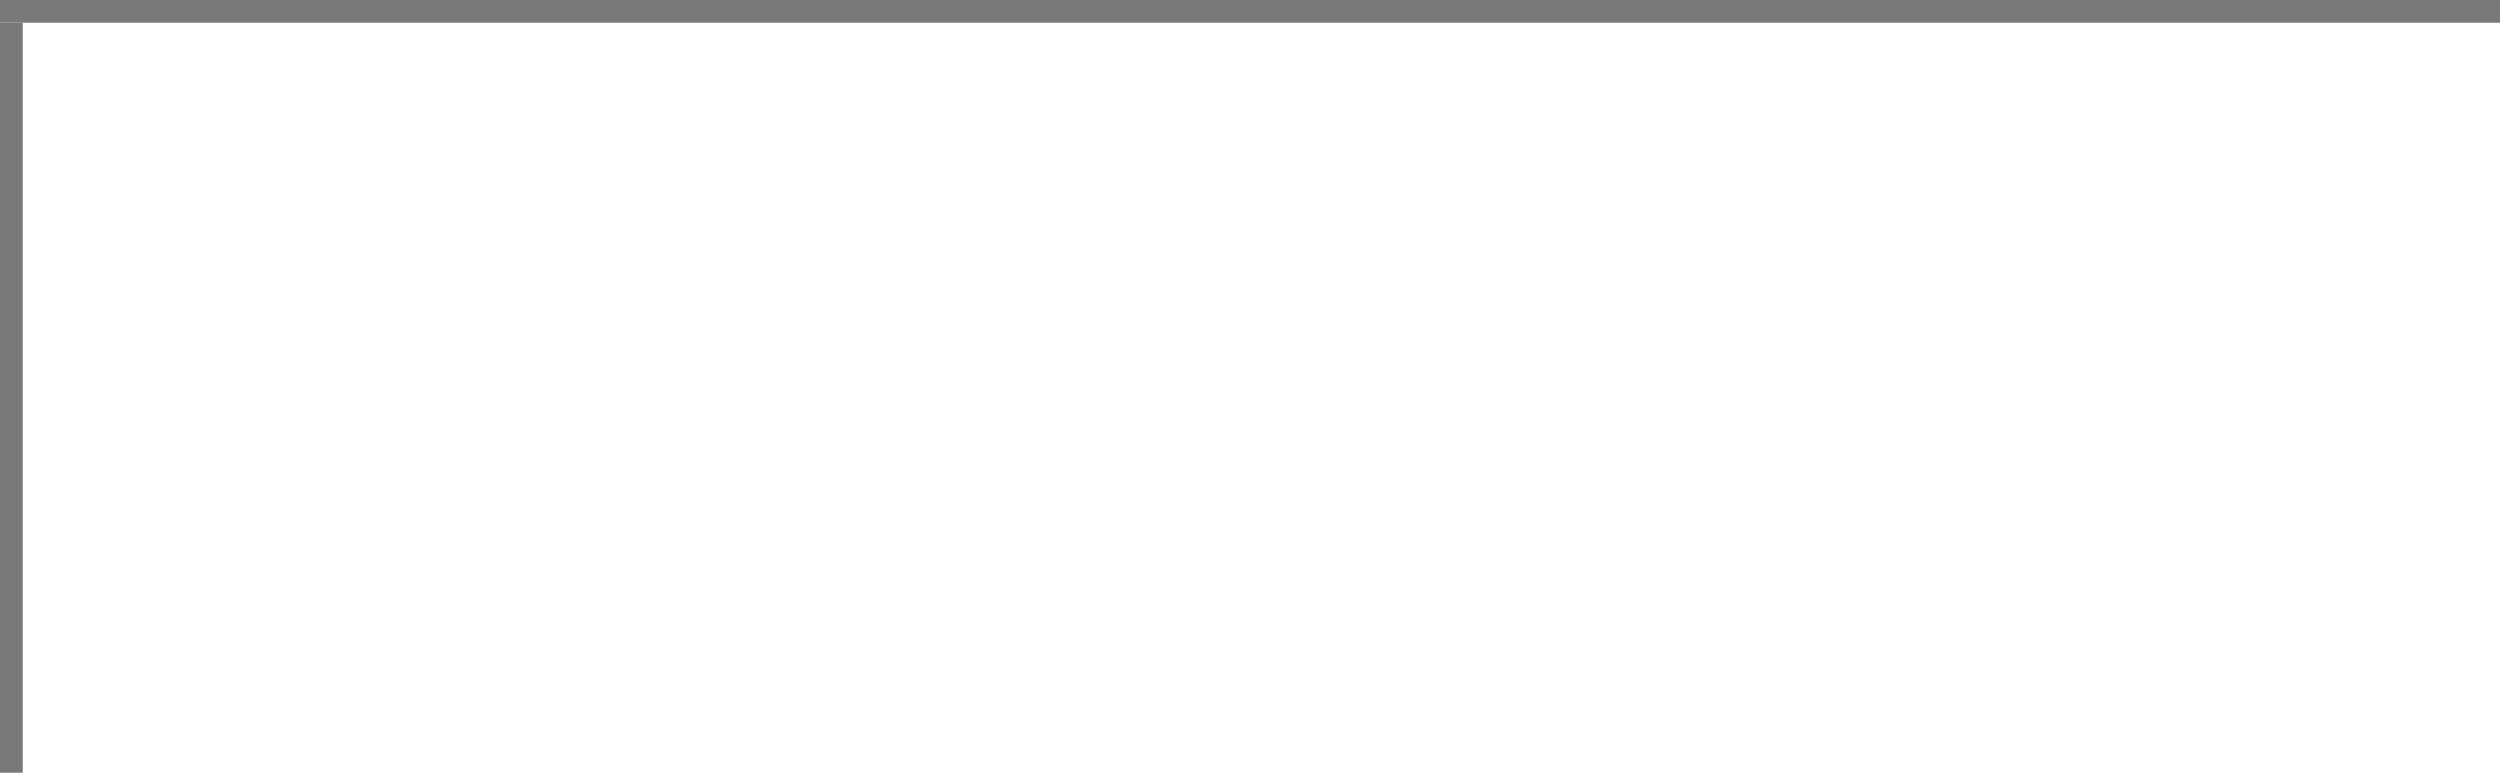
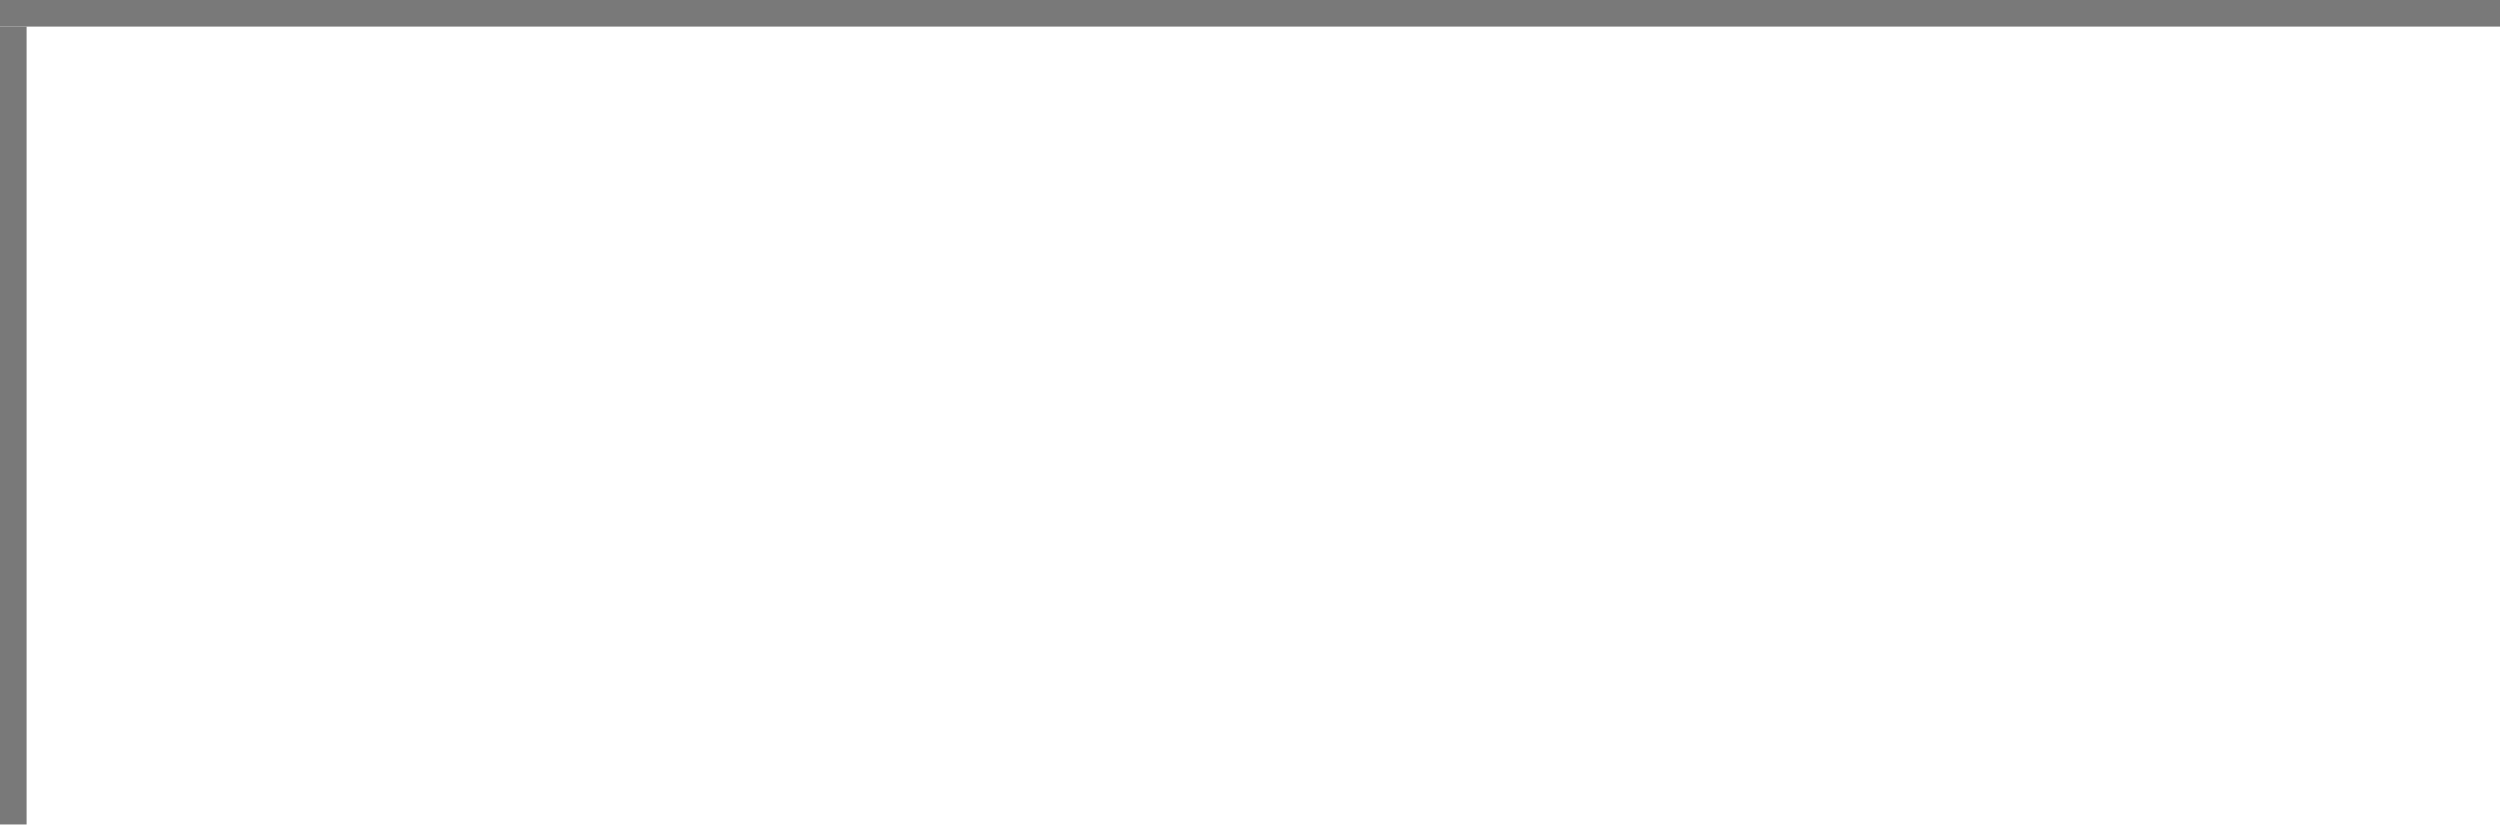
- <svg xmlns="http://www.w3.org/2000/svg" version="1.1" width="110px" height="34px" viewBox="316 49 110 34">
-   <path d="M 1 1  L 110 1  L 110 34  L 1 34  L 1 1  Z " fill-rule="nonzero" fill="rgba(255, 255, 255, 1)" stroke="none" transform="matrix(1 0 0 1 316 49 )" class="fill" />
-   <path d="M 0.5 1  L 0.5 34  " stroke-width="1" stroke-dasharray="0" stroke="rgba(121, 121, 121, 1)" fill="none" transform="matrix(1 0 0 1 316 49 )" class="stroke" />
-   <path d="M 0 0.5  L 110 0.5  " stroke-width="1" stroke-dasharray="0" stroke="rgba(121, 121, 121, 1)" fill="none" transform="matrix(1 0 0 1 316 49 )" class="stroke" />
+ <svg xmlns="http://www.w3.org/2000/svg" version="1.1" width="94px" height="31px" viewBox="0 49 94 31">
+   <path d="M 1 1  L 94 1  L 94 31  L 1 31  L 1 1  Z " fill-rule="nonzero" fill="rgba(255, 255, 255, 1)" stroke="none" transform="matrix(1 0 0 1 0 49 )" class="fill" />
+   <path d="M 0.5 1  L 0.5 31  " stroke-width="1" stroke-dasharray="0" stroke="rgba(121, 121, 121, 1)" fill="none" transform="matrix(1 0 0 1 0 49 )" class="stroke" />
+   <path d="M 0 0.5  L 94 0.5  " stroke-width="1" stroke-dasharray="0" stroke="rgba(121, 121, 121, 1)" fill="none" transform="matrix(1 0 0 1 0 49 )" class="stroke" />
</svg>
